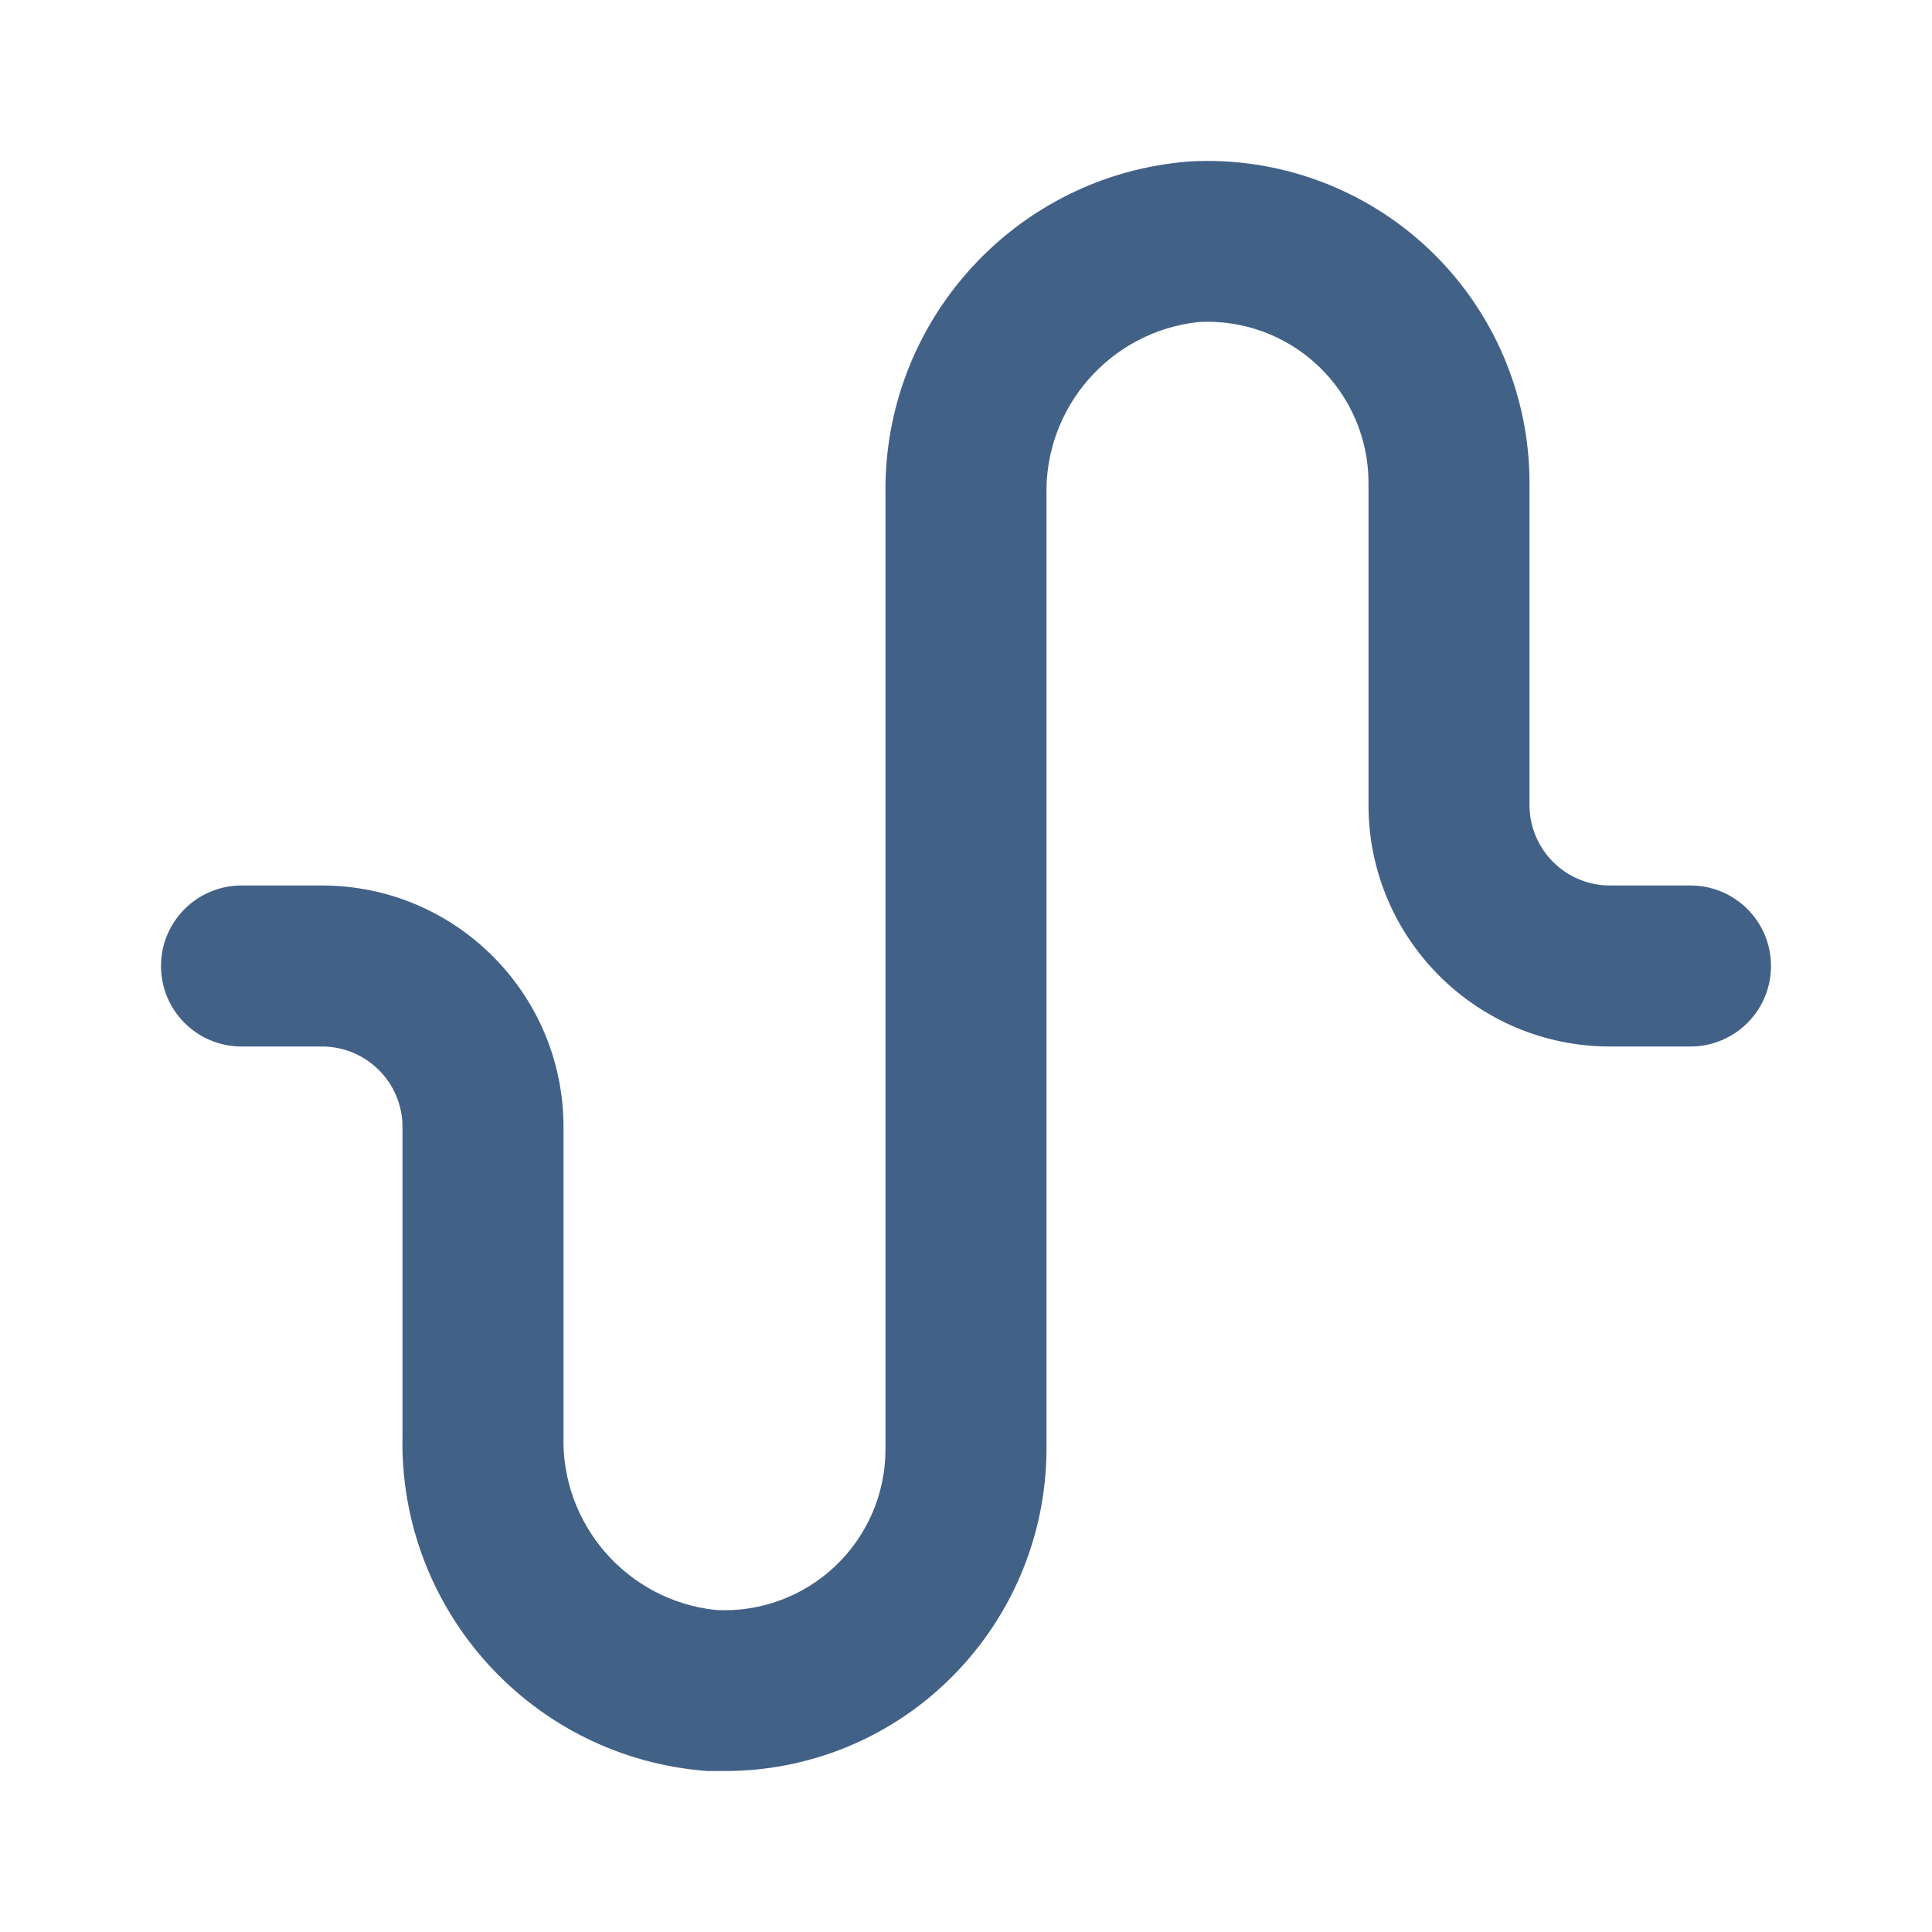
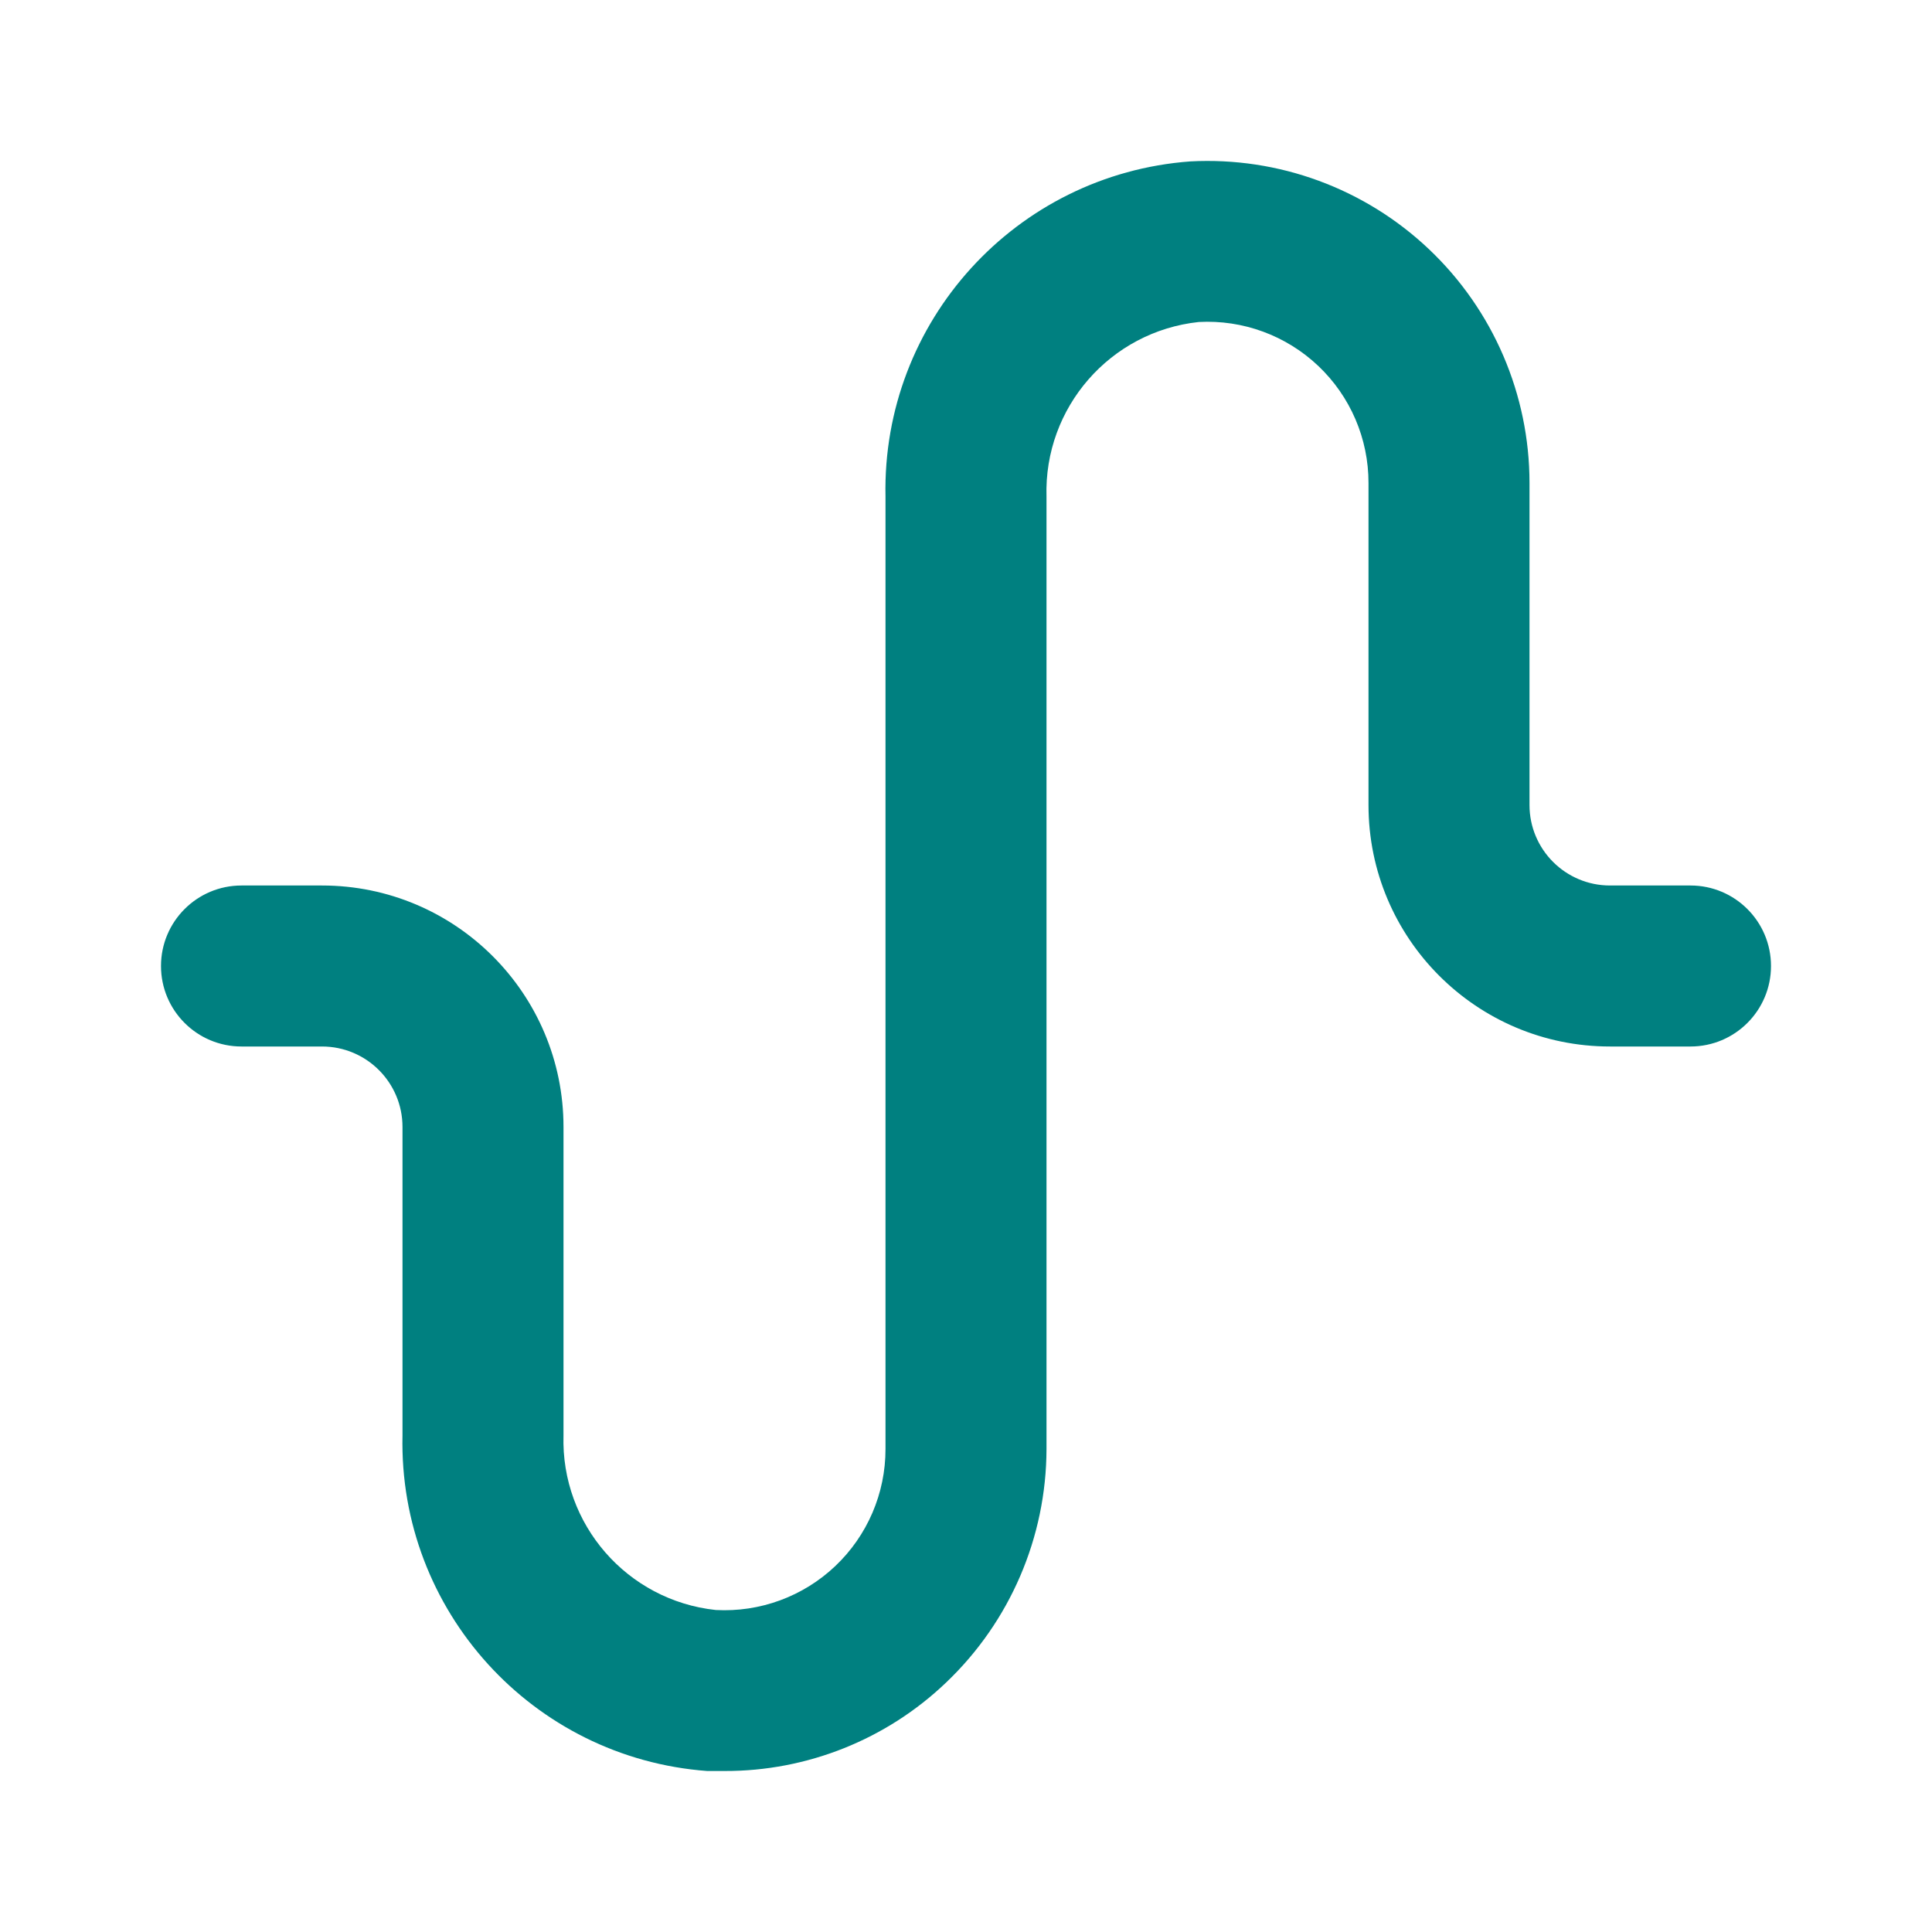
- <svg xmlns="http://www.w3.org/2000/svg" fill="#426187" viewBox="0 0 24 24">
+ <svg xmlns="http://www.w3.org/2000/svg" fill="#008080" viewBox="0 0 24 24">
  <path d="M17 10V6a2 2 0 00-2.109-2A2.118 2.118 0 0013 6.17V18a4.017 4.017 0 01-1.246 2.9A3.968 3.968 0 019 22h-.215A4.089 4.089 0 015 17.83V14a1 1 0 00-1-1H3a1 1 0 010-2h1a3 3 0 013 3v3.83A2.118 2.118 0 008.891 20 2 2 0 0011 18V6.17a4.089 4.089 0 013.787-4.165A4 4 0 0119 6v4a1 1 0 001 1h1a1 1 0 010 2h-1a3 3 0 01-3-3z" />
</svg>
